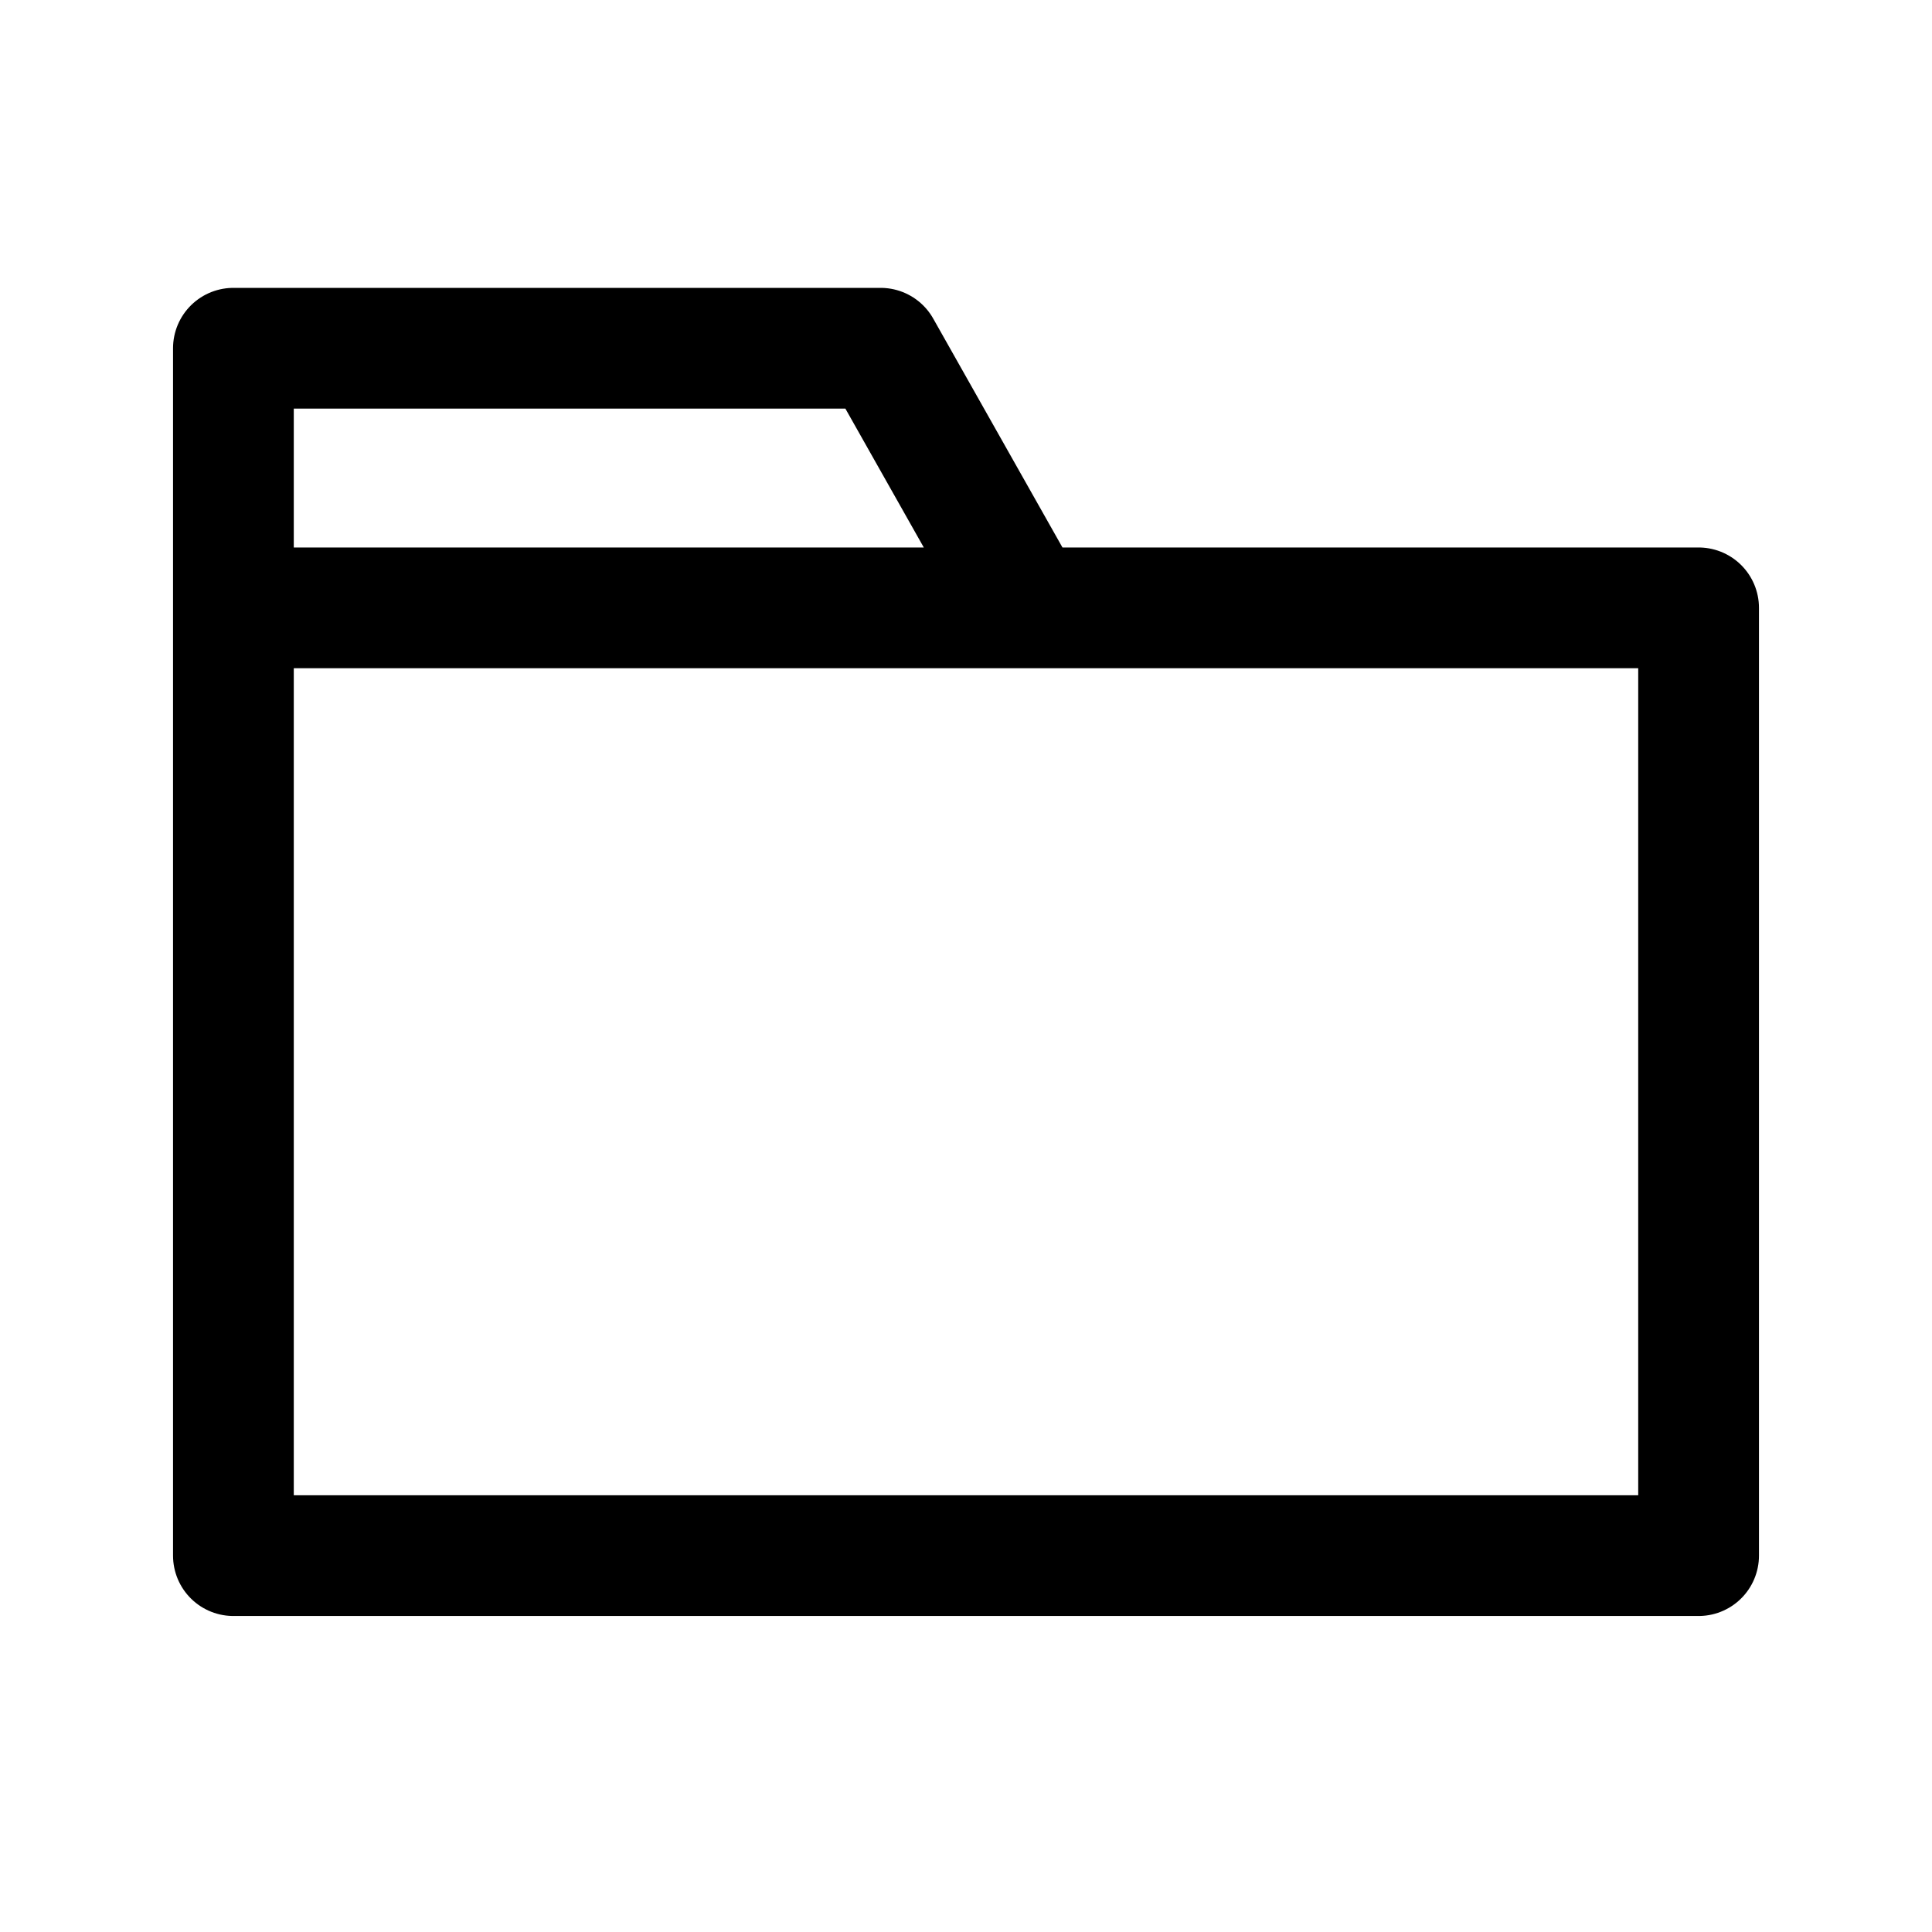
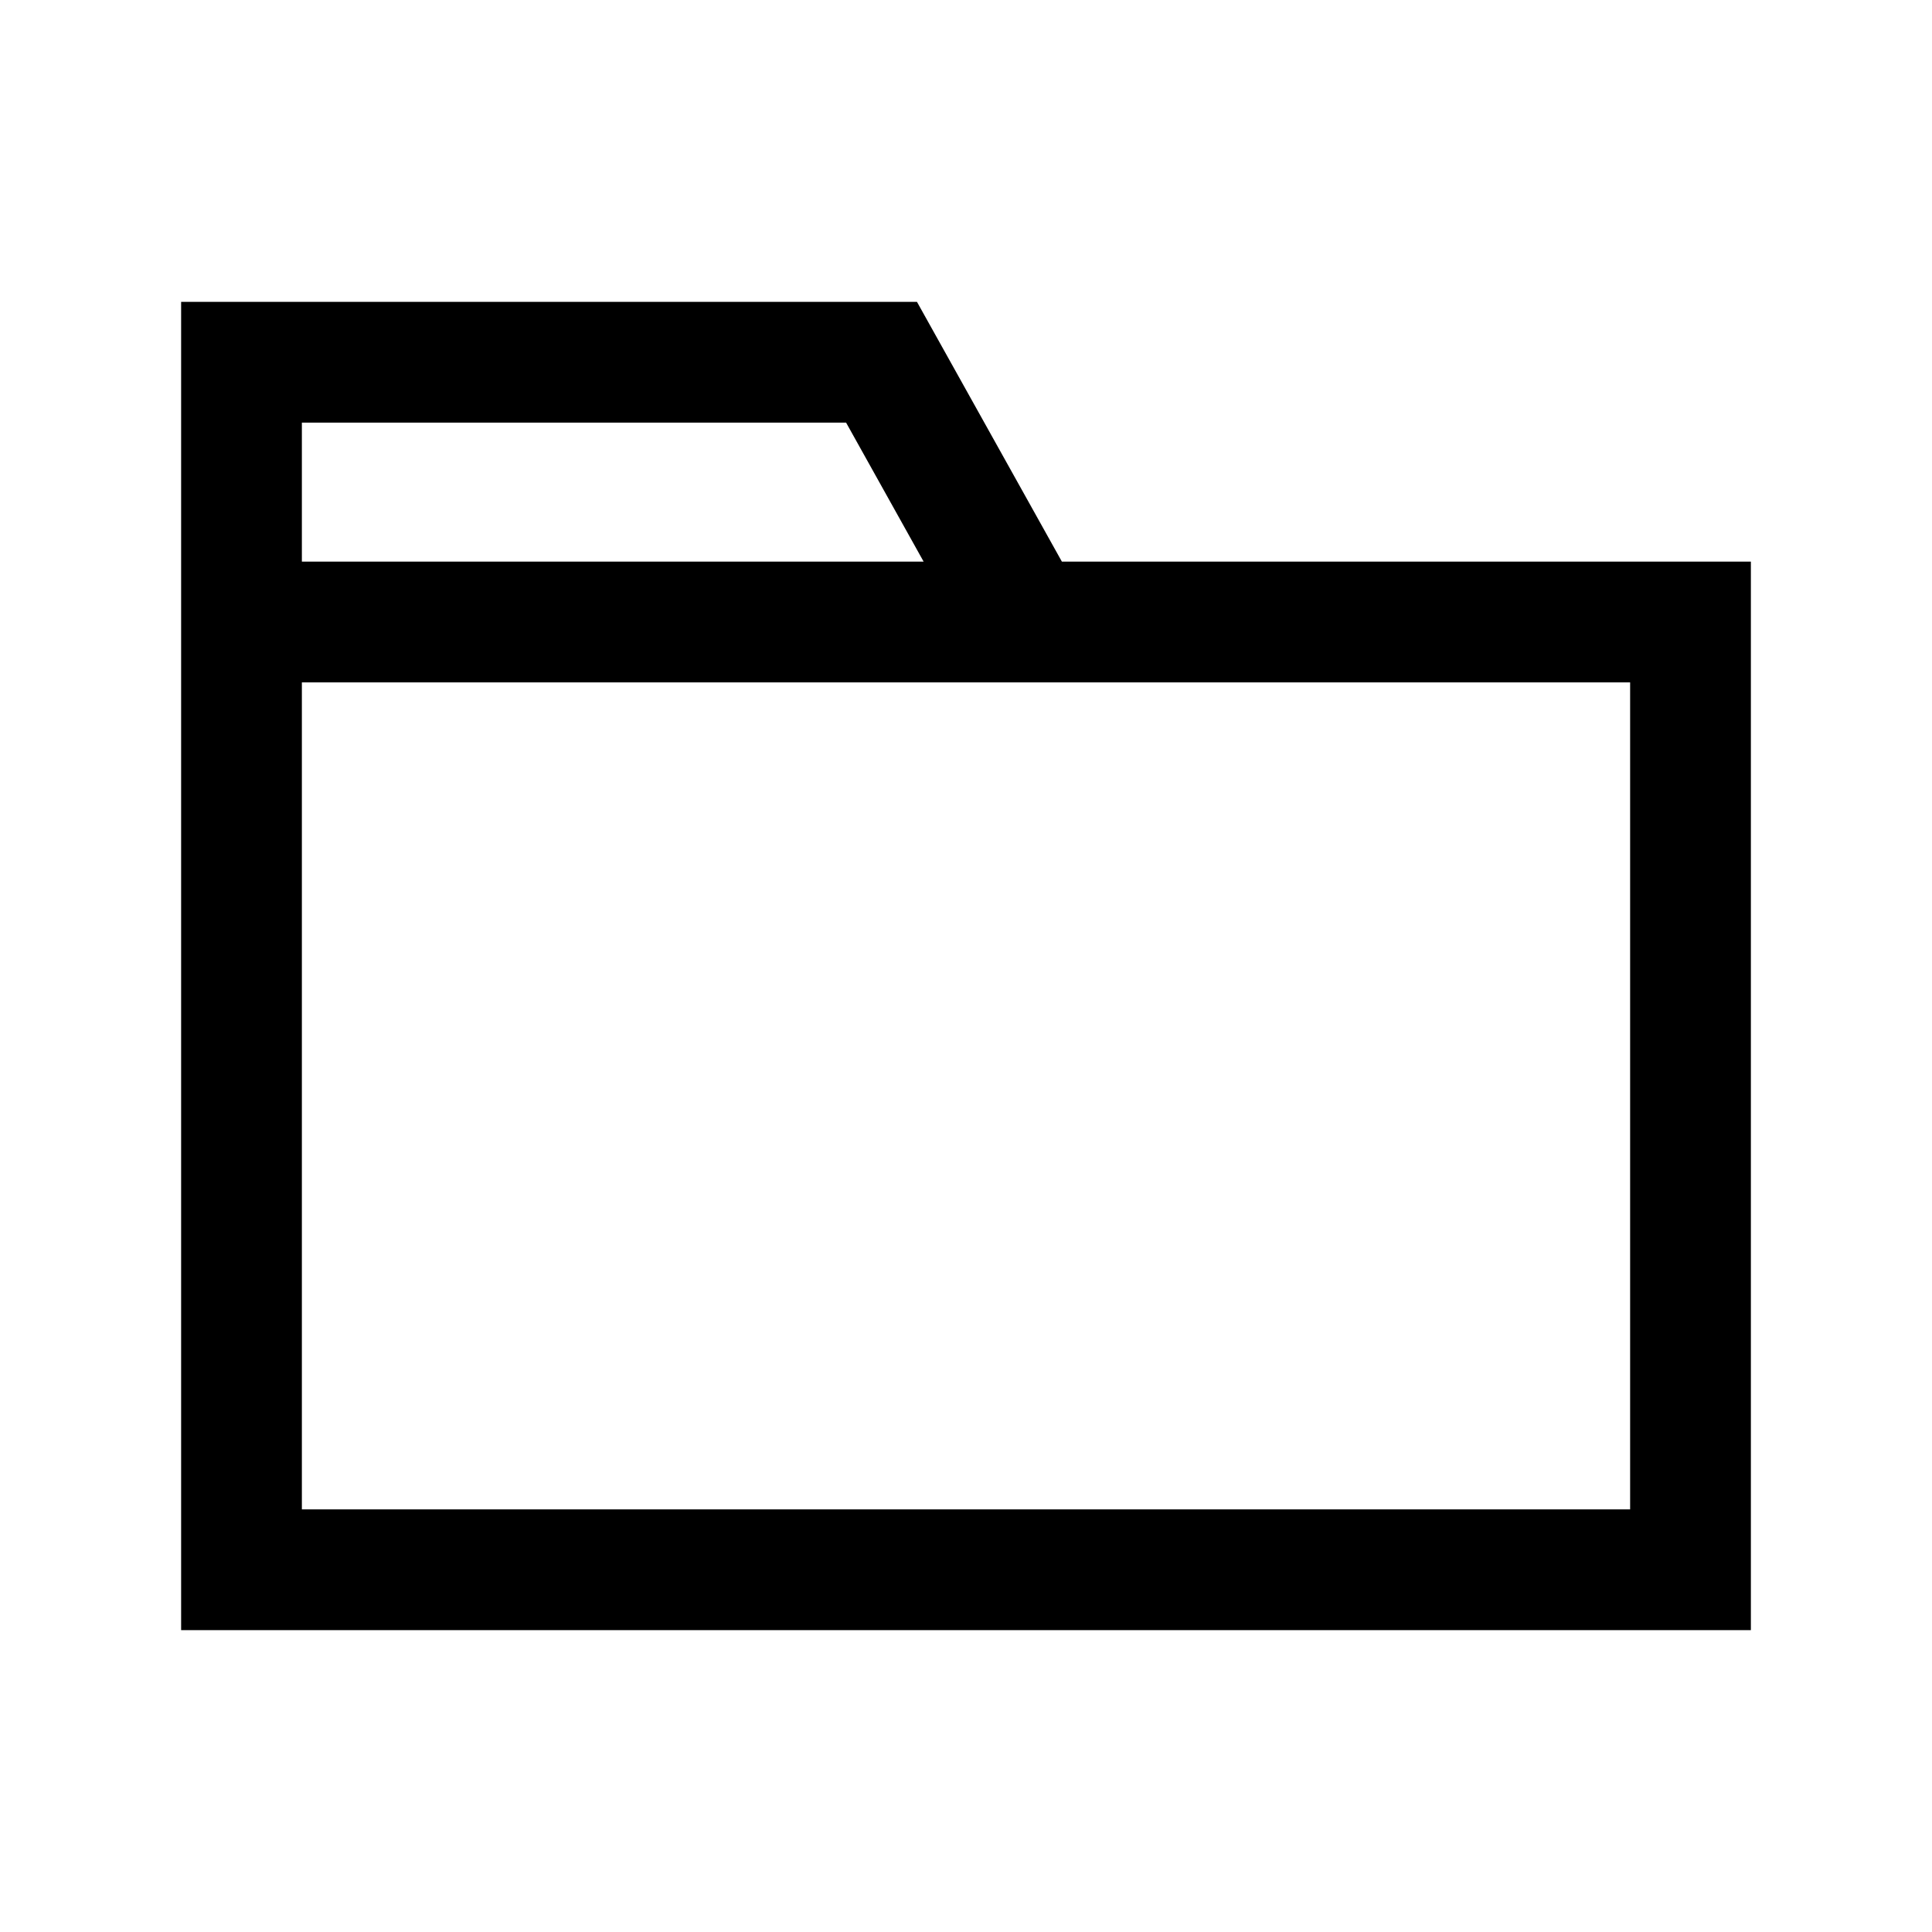
- <svg xmlns="http://www.w3.org/2000/svg" width="16" height="16" viewBox="0 0 16 16" fill="none">
-   <path d="M8.507 5.034L7.293 2.884H1.933V5.034M8.507 5.034H14.067V12.883H1.933V5.034M8.507 5.034H5.22H1.933" stroke="black" stroke-linecap="round" stroke-linejoin="round" />
+ <svg xmlns="http://www.w3.org/2000/svg" width="16" height="16" viewBox="0 0 16 16">
+   <path d="M1.5 2.5H7.594L8.794 4.651H14.5V13.5H1.5V2.5ZM7.649 4.651L7.007 3.5H2.5V4.651H7.649ZM2.5 5.651V12.5H13.5V5.651H2.5Z" fill="currentColor" />
</svg>
